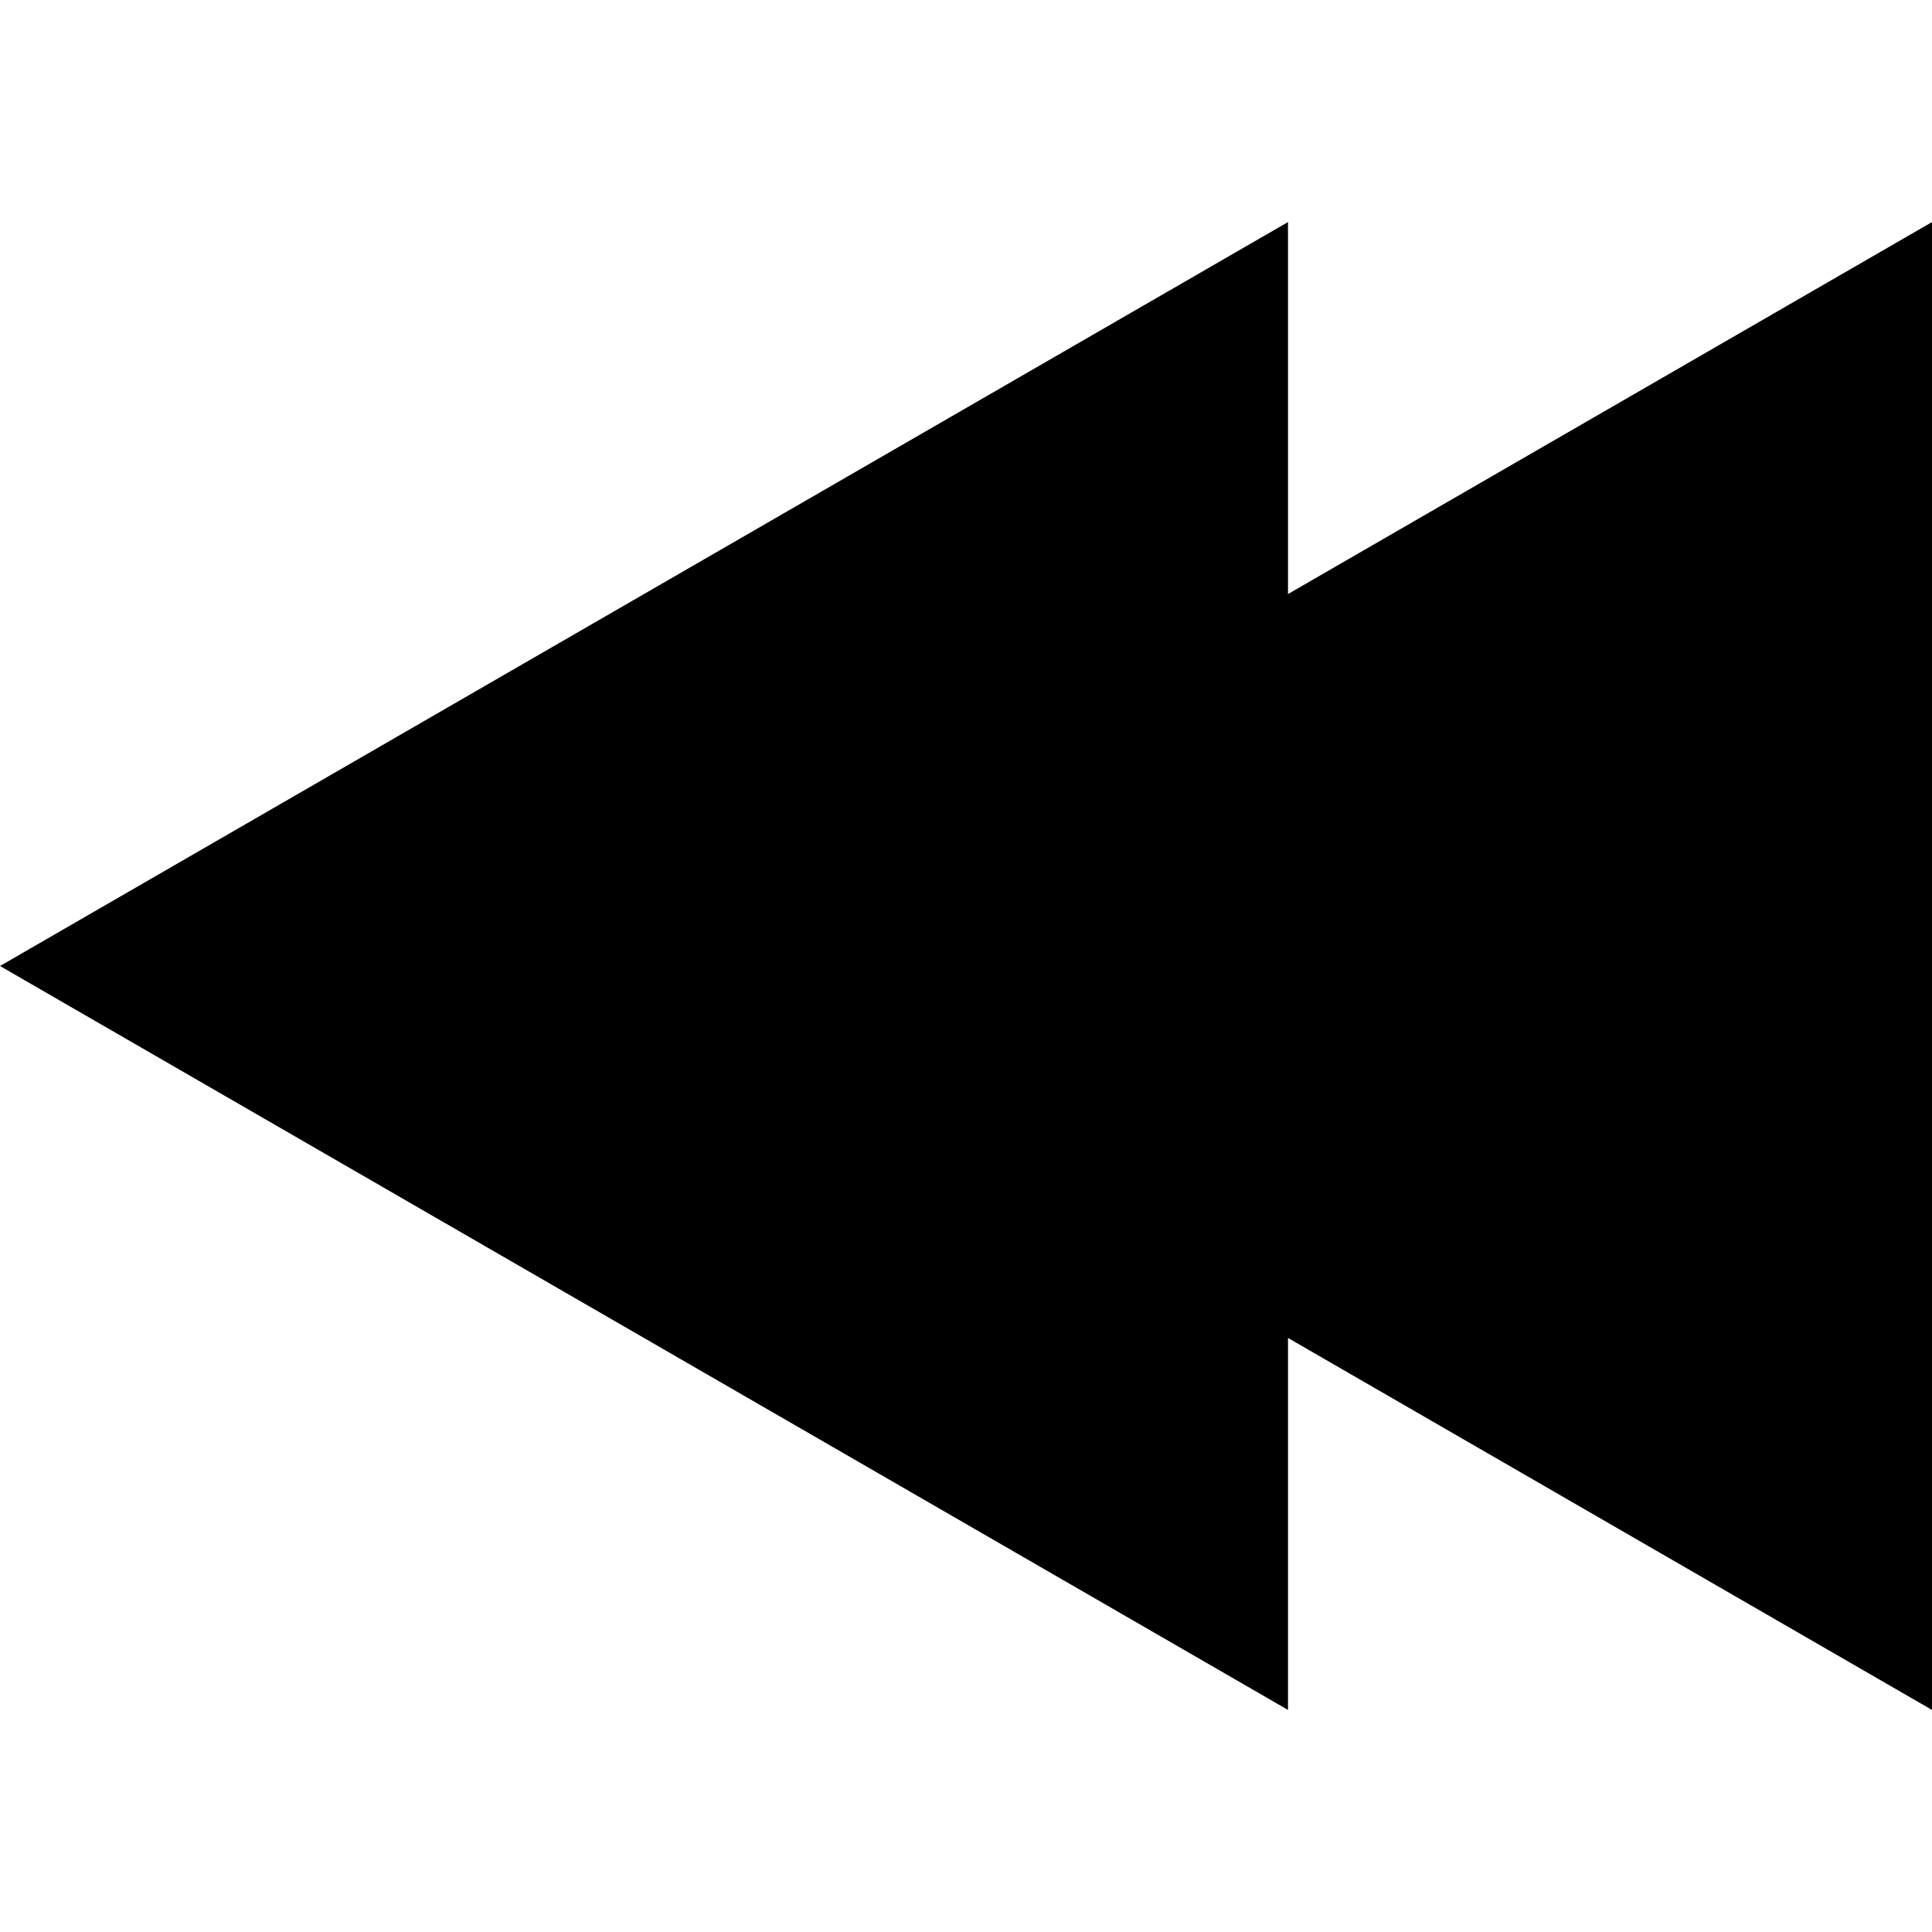
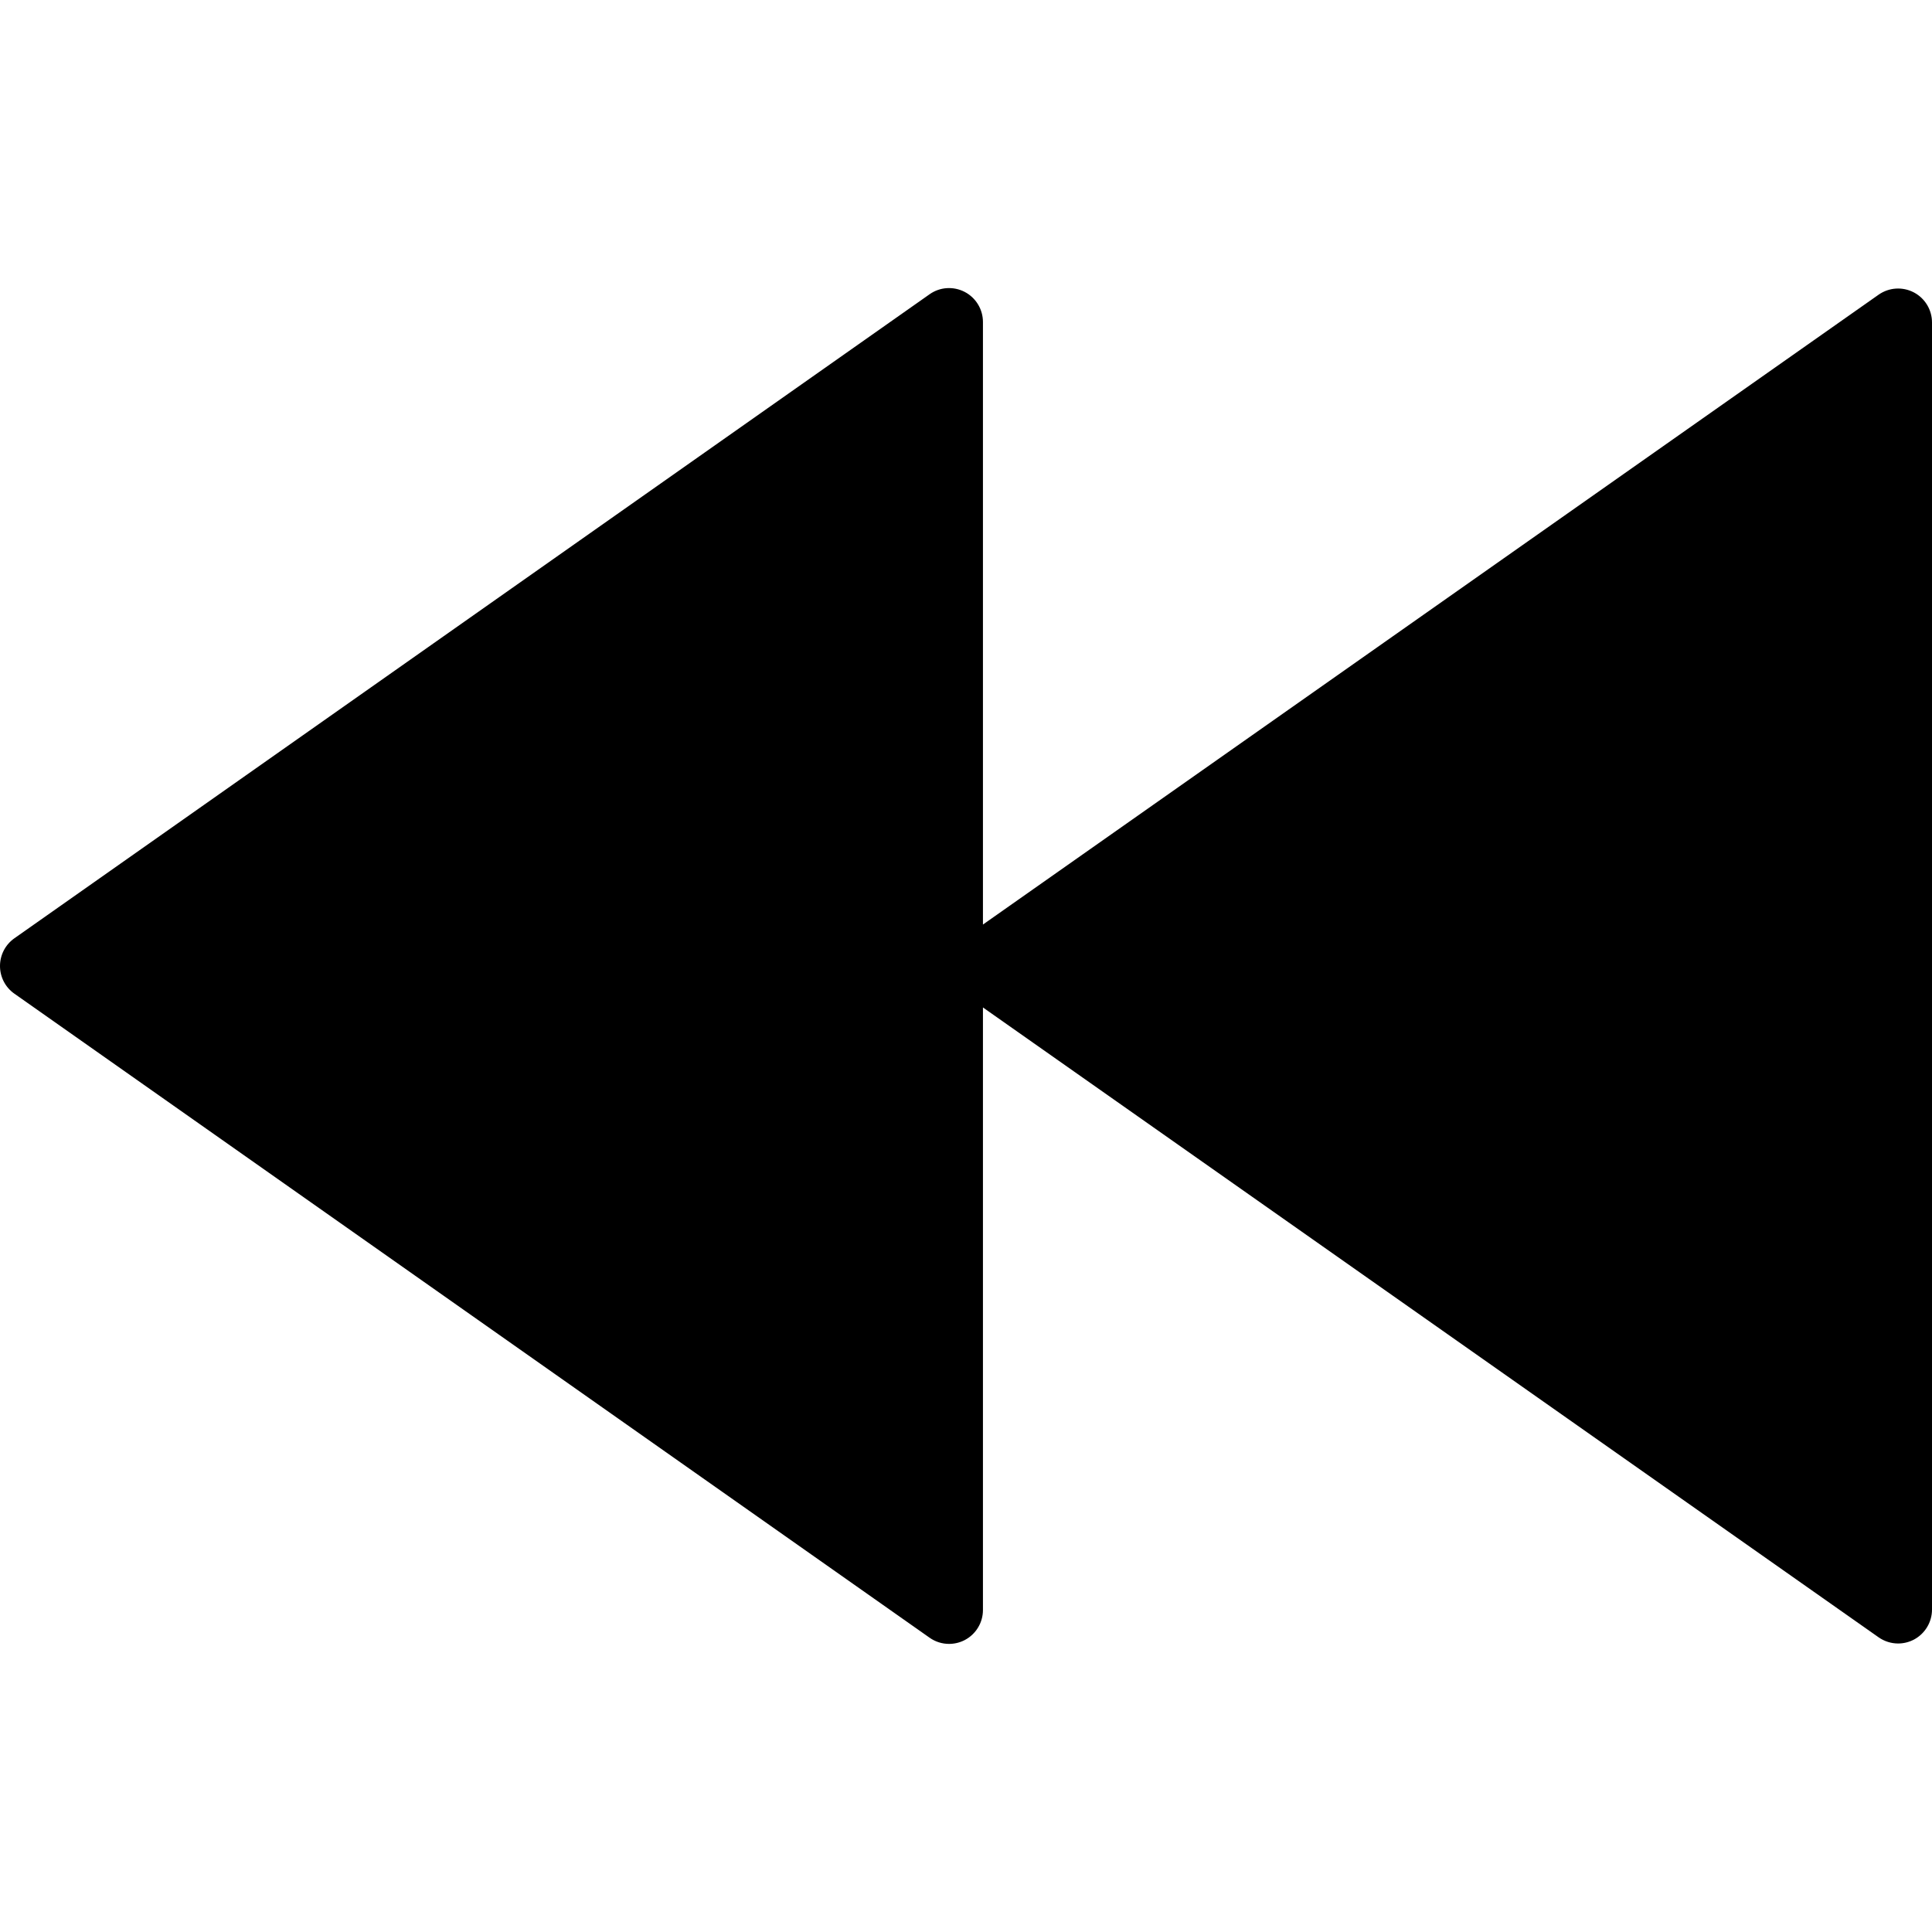
- <svg xmlns="http://www.w3.org/2000/svg" version="1.1" id="Layer_1" x="0px" y="0px" viewBox="0 0 435 435" style="enable-background:new 0 0 435 435;" xml:space="preserve">
-   <polygon points="290,133.75 290,50 0,217.5 290,385 290,301.25 435,385 435,50 " />
+ <svg xmlns="http://www.w3.org/2000/svg" version="1.1" id="Capa_1" x="0px" y="0px" viewBox="0 0 57 57" style="enable-background:new 0 0 57 57;" xml:space="preserve">
+   <path d="M56.461,8.625c-0.333-0.172-0.73-0.145-1.036,0.069L29,27.277V9.5c0-0.373-0.208-0.716-0.539-0.888  c-0.333-0.172-0.731-0.146-1.036,0.07l-27,19C0.158,27.869,0,28.175,0,28.5s0.158,0.631,0.425,0.817l27,19  C27.597,48.439,27.798,48.5,28,48.5c0.157,0,0.315-0.037,0.461-0.112C28.792,48.216,29,47.873,29,47.5V29.723l26.425,18.583  c0.172,0.12,0.373,0.182,0.575,0.182c0.157,0,0.315-0.037,0.461-0.112C56.792,48.203,57,47.86,57,47.487V9.513  C57,9.14,56.792,8.797,56.461,8.625z" />
  <g>
</g>
  <g>
</g>
  <g>
</g>
  <g>
</g>
  <g>
</g>
  <g>
</g>
  <g>
</g>
  <g>
</g>
  <g>
</g>
  <g>
</g>
  <g>
</g>
  <g>
</g>
  <g>
</g>
  <g>
</g>
  <g>
</g>
</svg>
